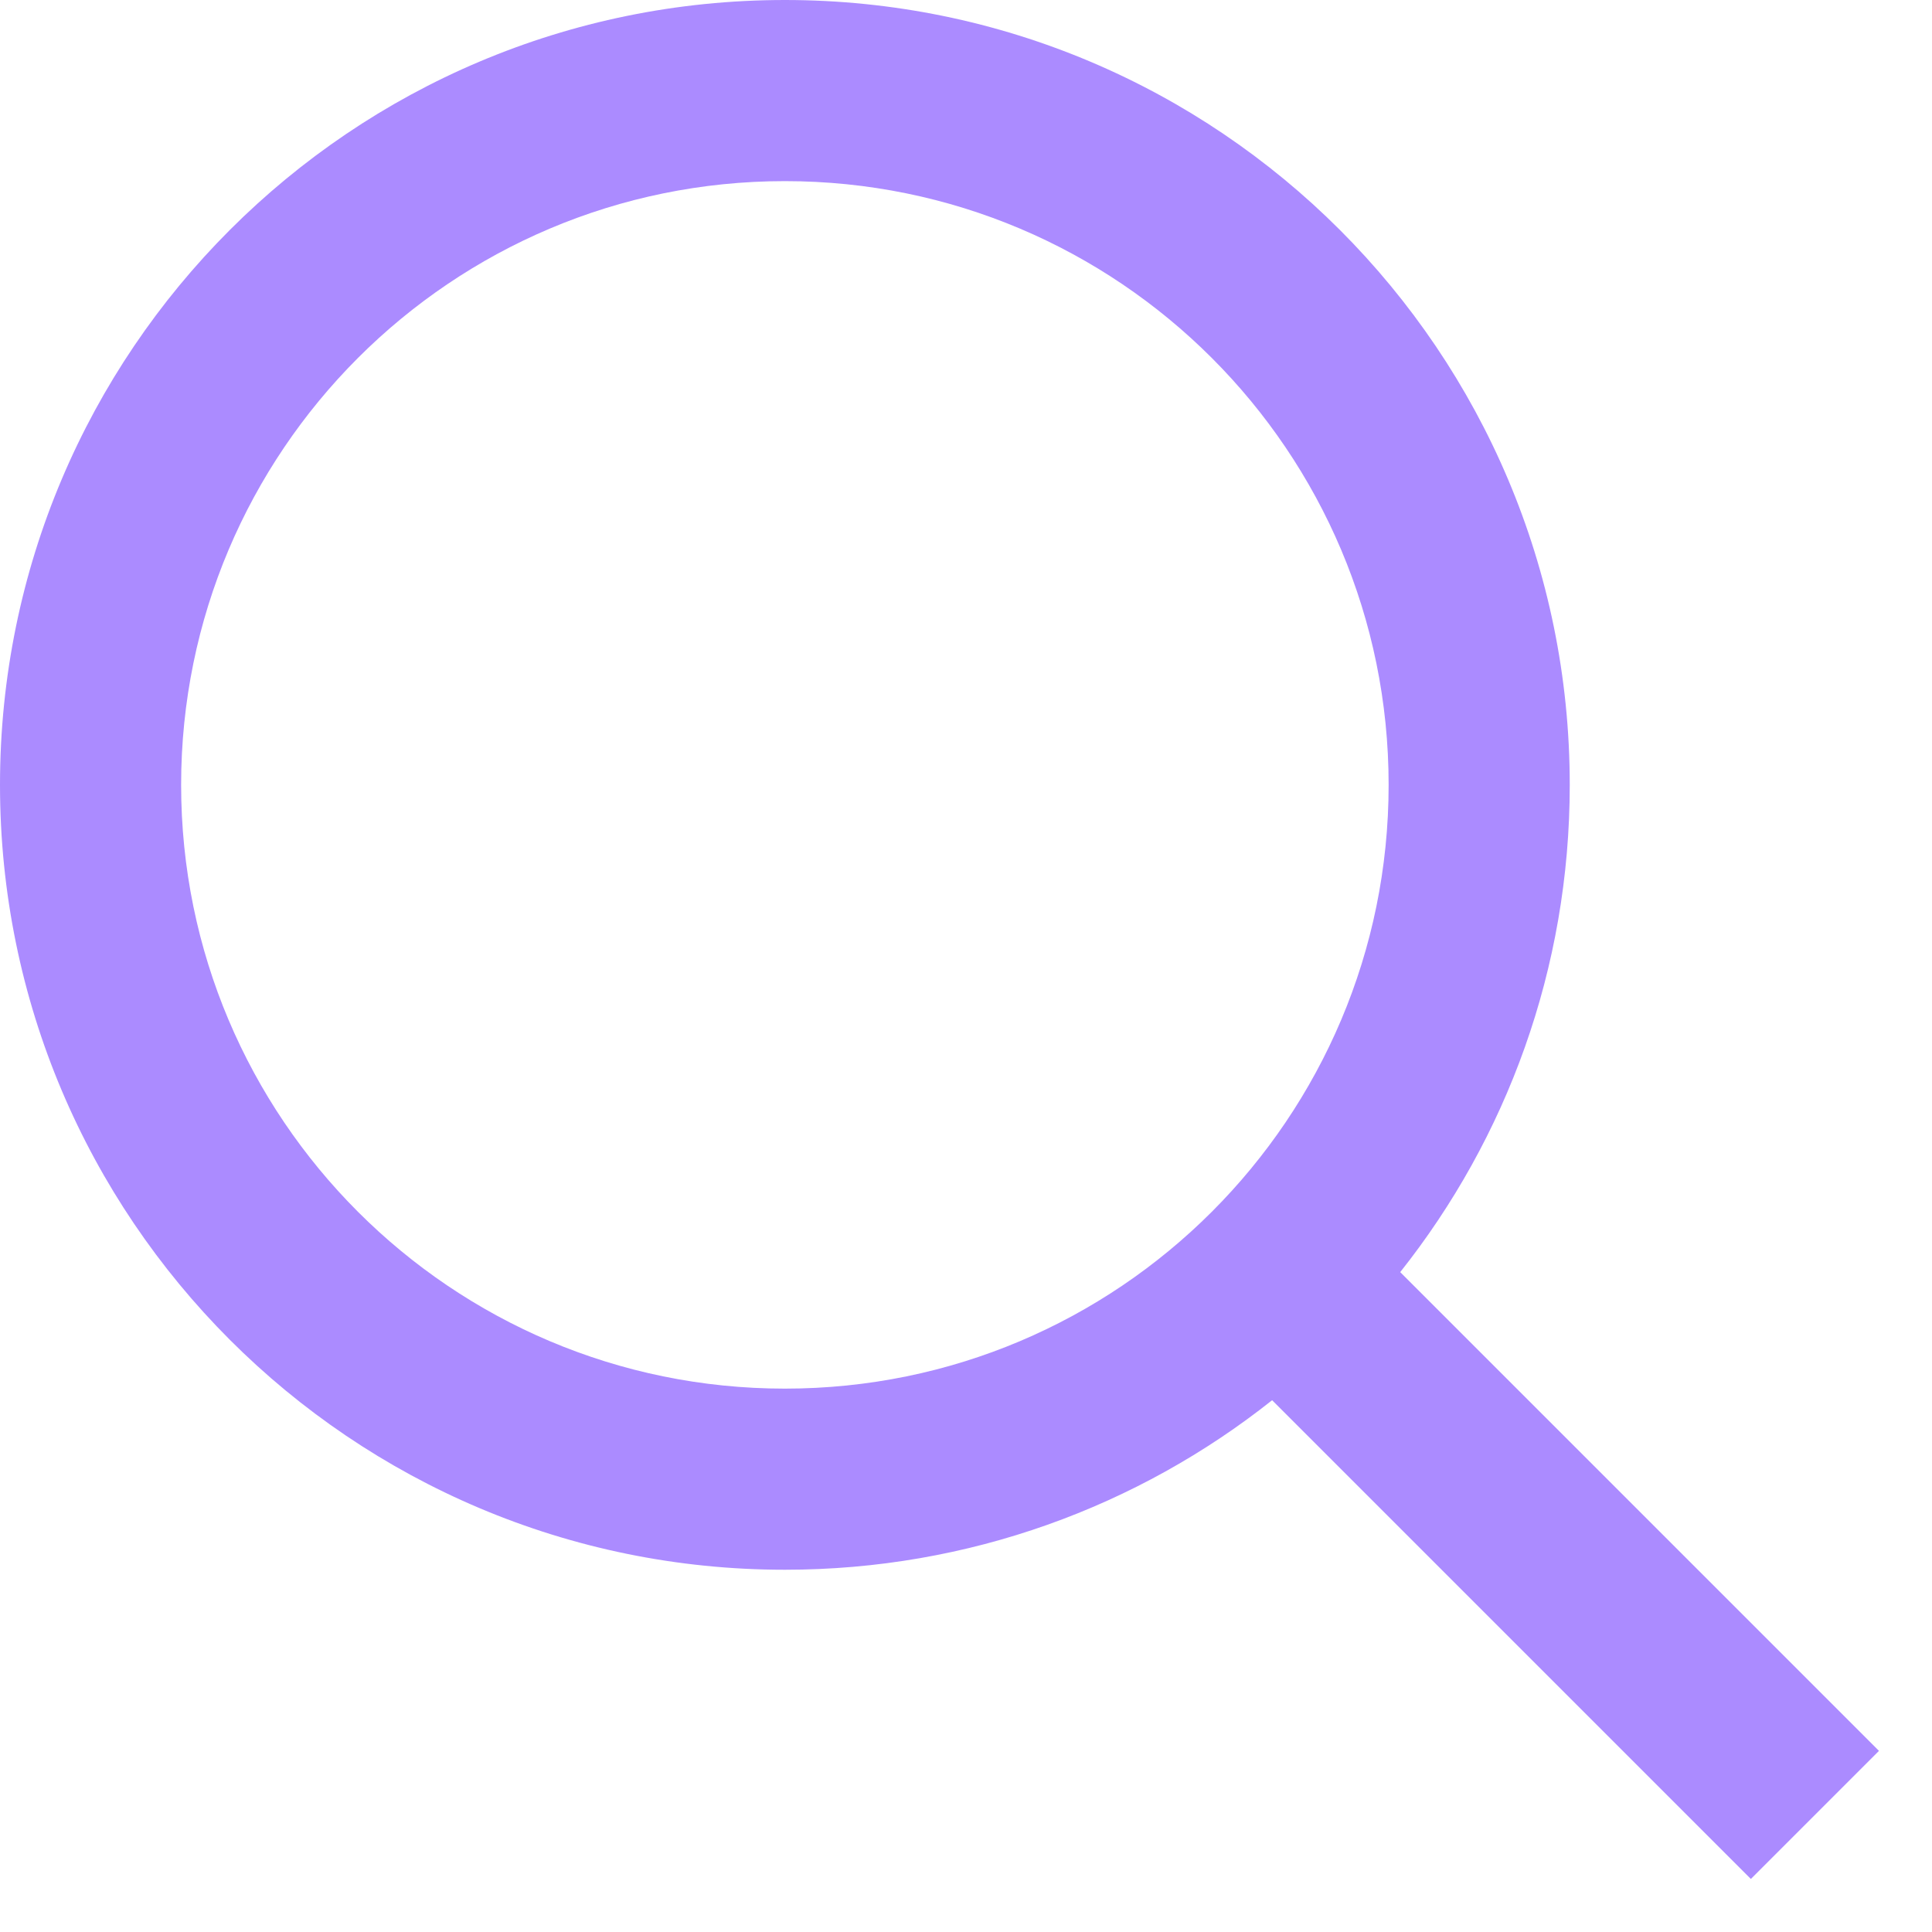
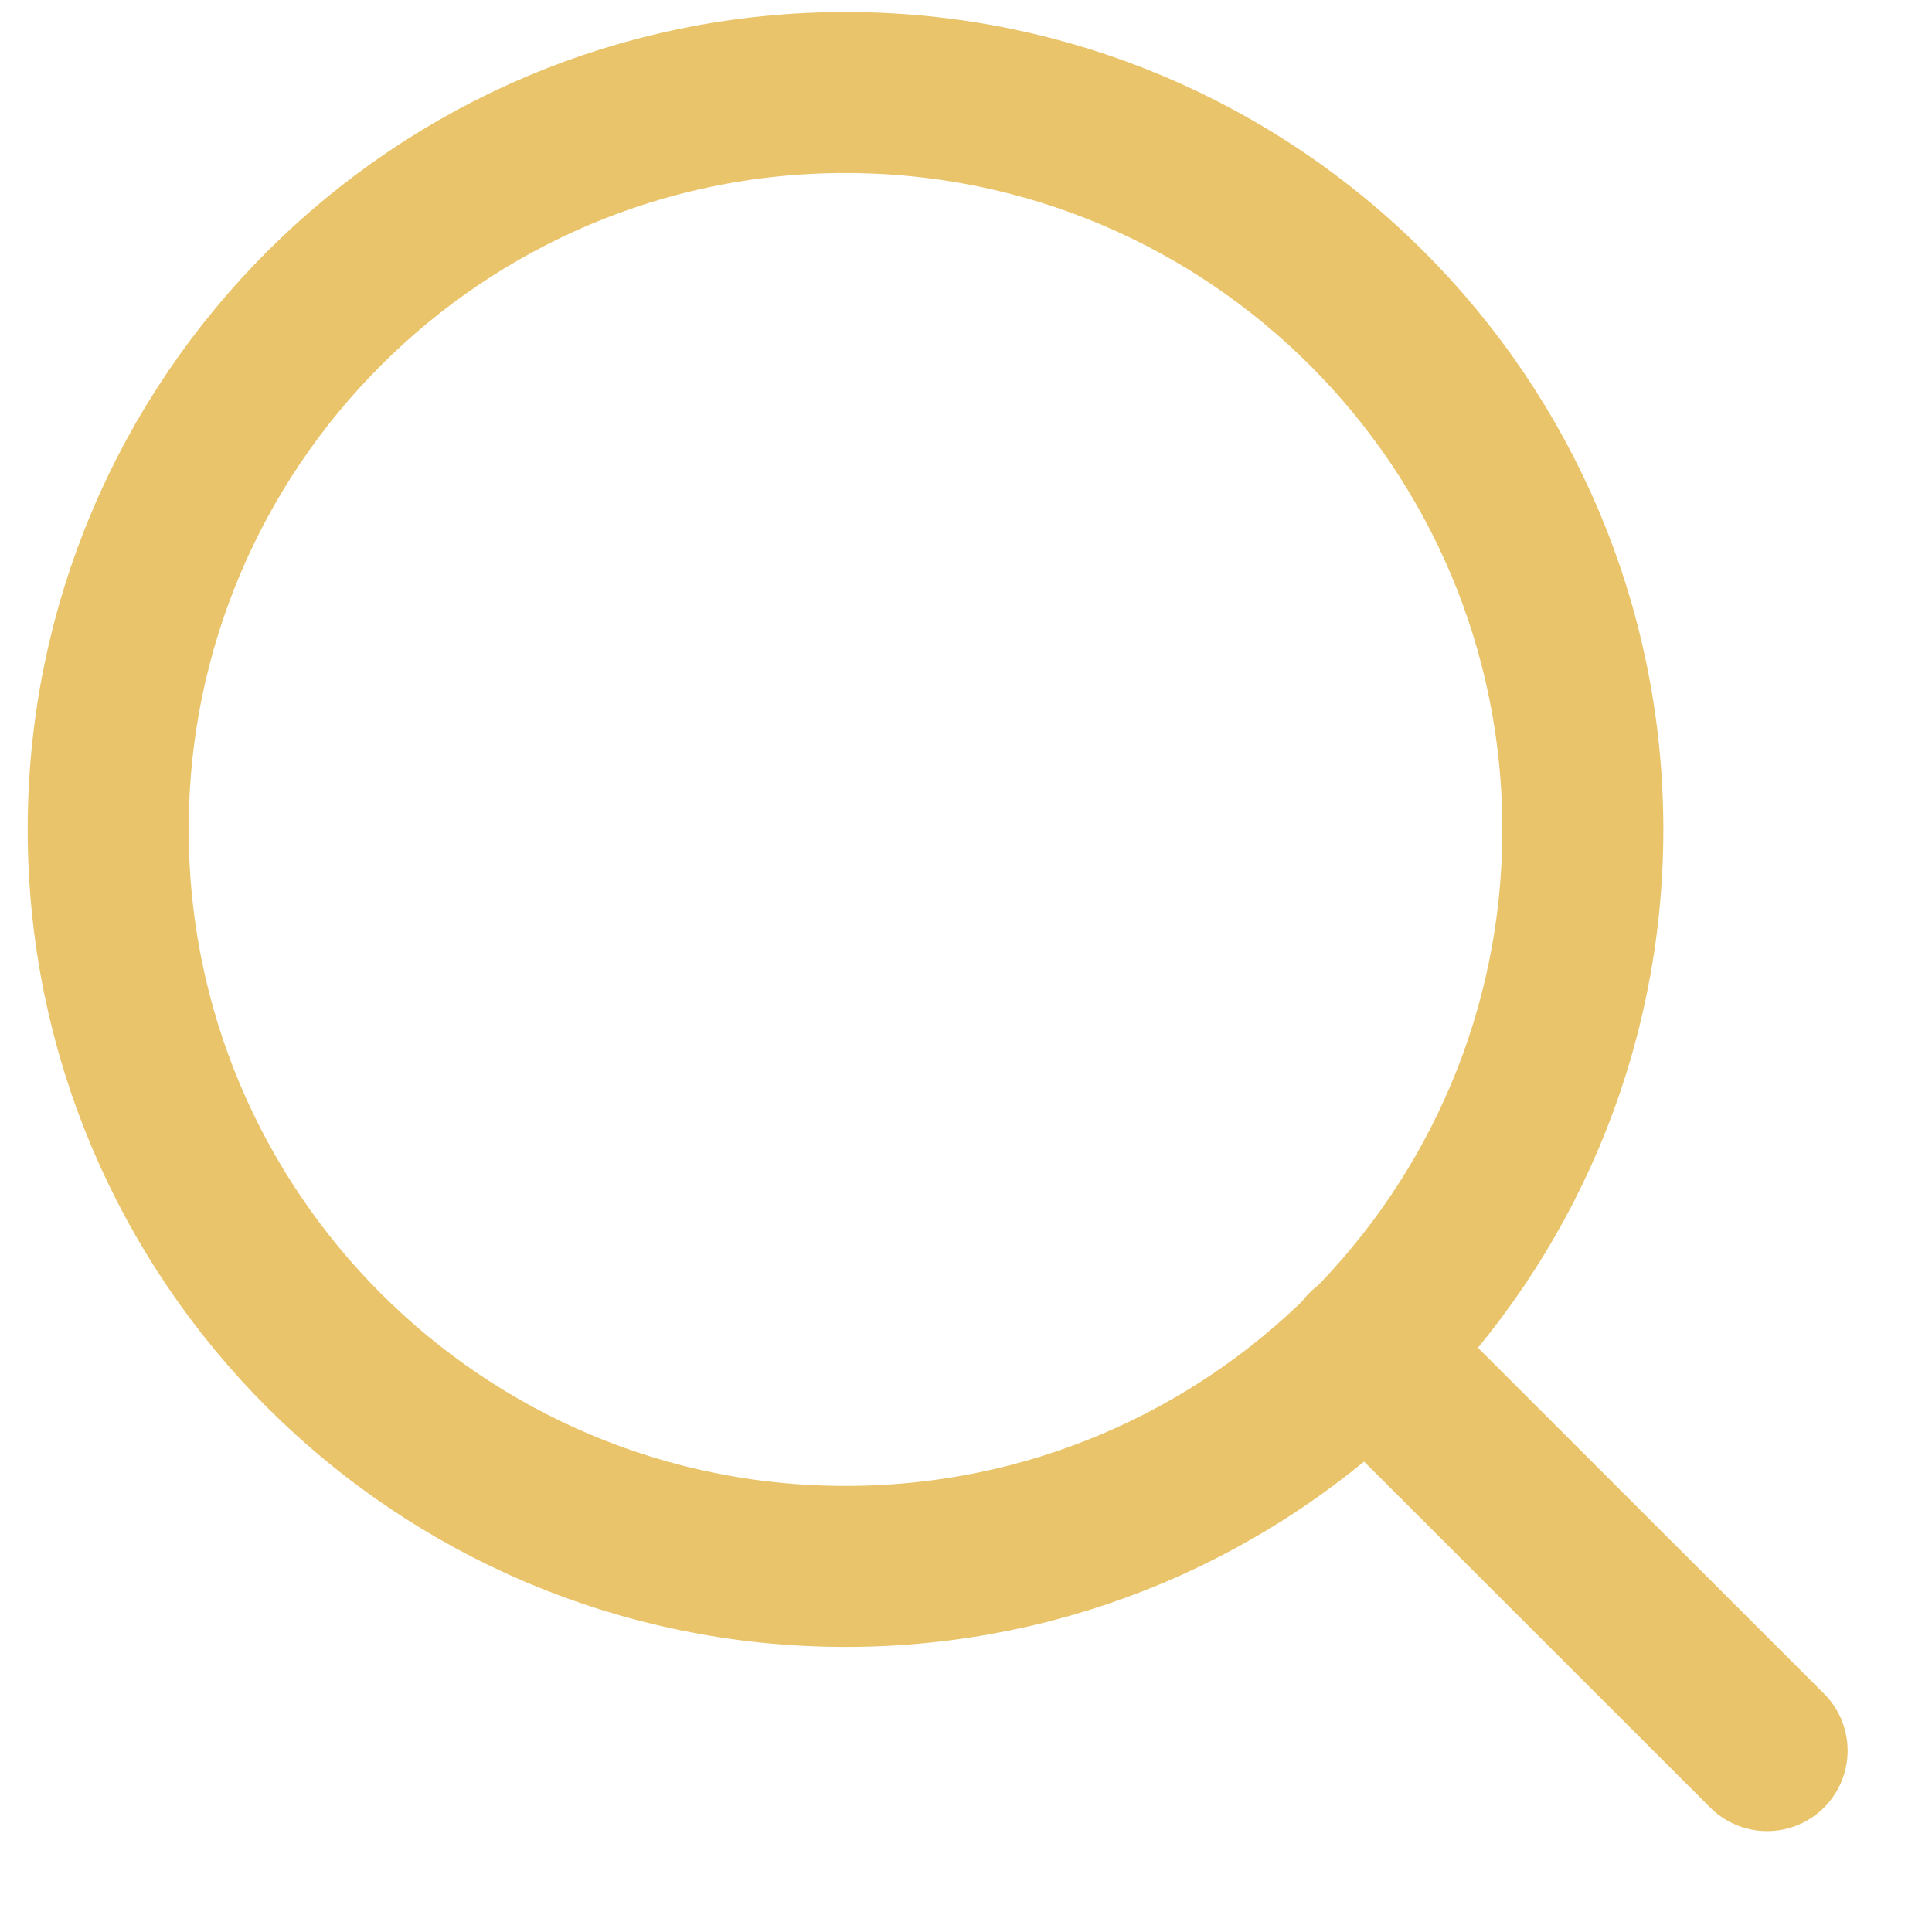
- <svg xmlns="http://www.w3.org/2000/svg" width="20" height="20" viewBox="0 0 20 20" fill="none">
-   <path fill-rule="evenodd" clip-rule="evenodd" d="M1.875 8.125C1.875 4.673 4.673 1.875 8.125 1.875C11.577 1.875 14.375 4.673 14.375 8.125C14.375 11.577 11.577 14.375 8.125 14.375C4.673 14.375 1.875 11.577 1.875 8.125ZM8.125 0C3.638 0 0 3.638 0 8.125C0 12.612 3.638 16.25 8.125 16.25C10.031 16.25 11.784 15.594 13.169 14.495L17.462 18.788L18.125 19.451L19.451 18.125L18.788 17.462L14.495 13.169C15.594 11.784 16.25 10.031 16.25 8.125C16.25 3.638 12.612 0 8.125 0Z" fill="#AB8BFF" />
+ <svg xmlns="http://www.w3.org/2000/svg" width="18" height="18" viewBox="0 0 18 18" fill="none">
+   <path d="M7.877 14.594C11.671 14.594 14.747 11.52 14.747 7.728C14.747 3.936 11.671 0.862 7.877 0.862C4.083 0.862 1.008 3.936 1.008 7.728C1.008 11.52 4.083 14.594 7.877 14.594Z" stroke="#E9C46A" stroke-width="1.5" stroke-linecap="round" stroke-linejoin="round" />
+   <path d="M16.464 16.31L12.729 12.577" stroke="#E9C46A" stroke-width="1.5" stroke-linecap="round" stroke-linejoin="round" />
</svg>
